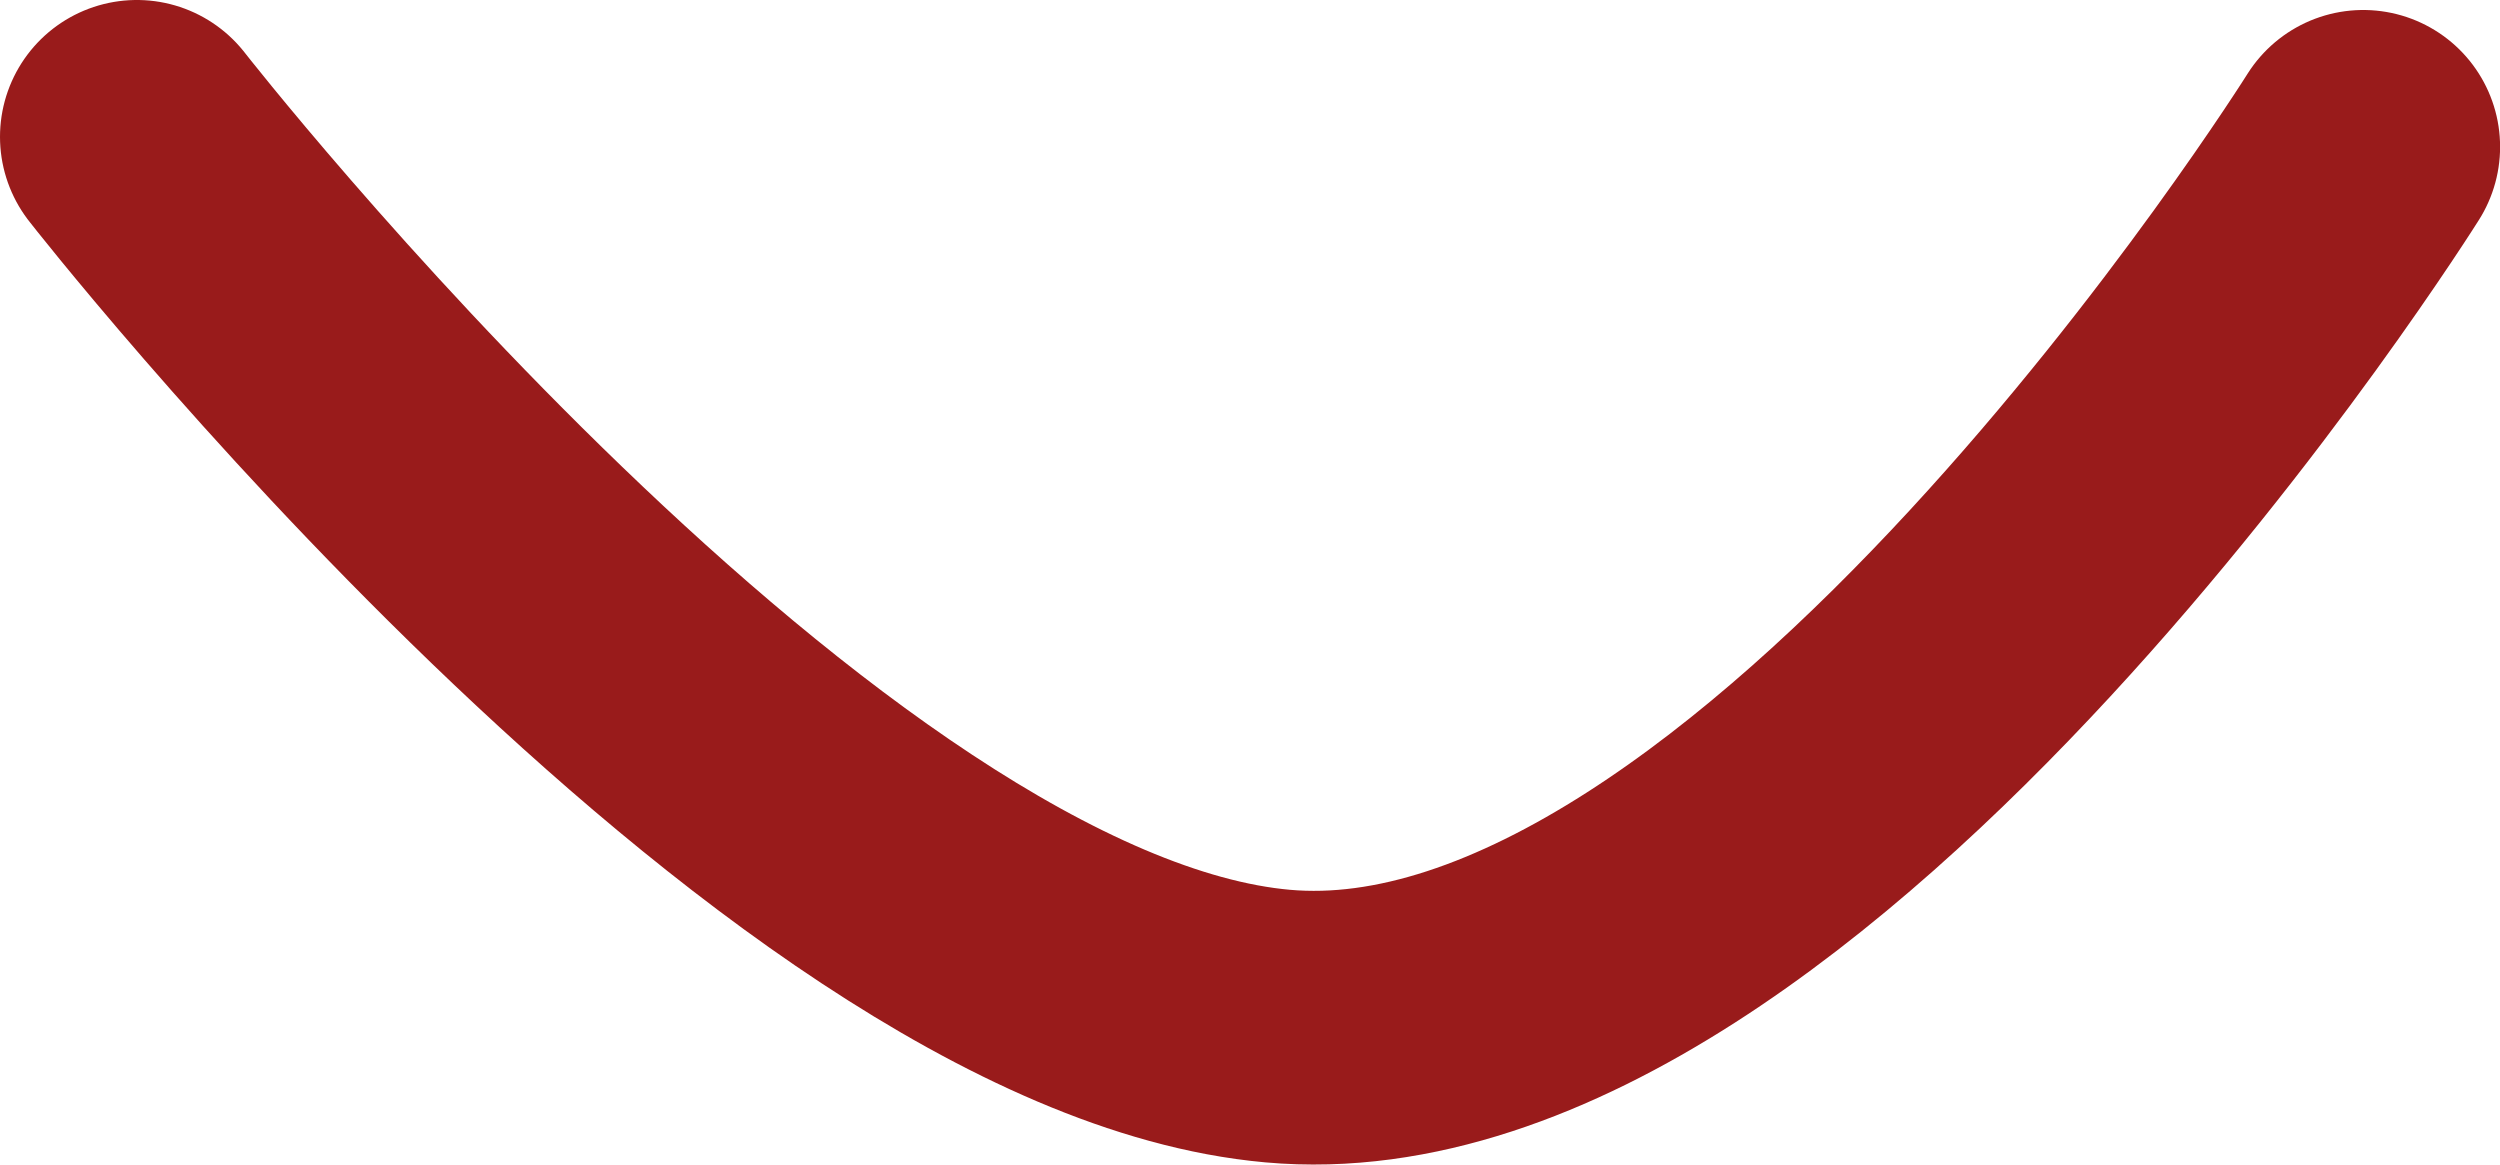
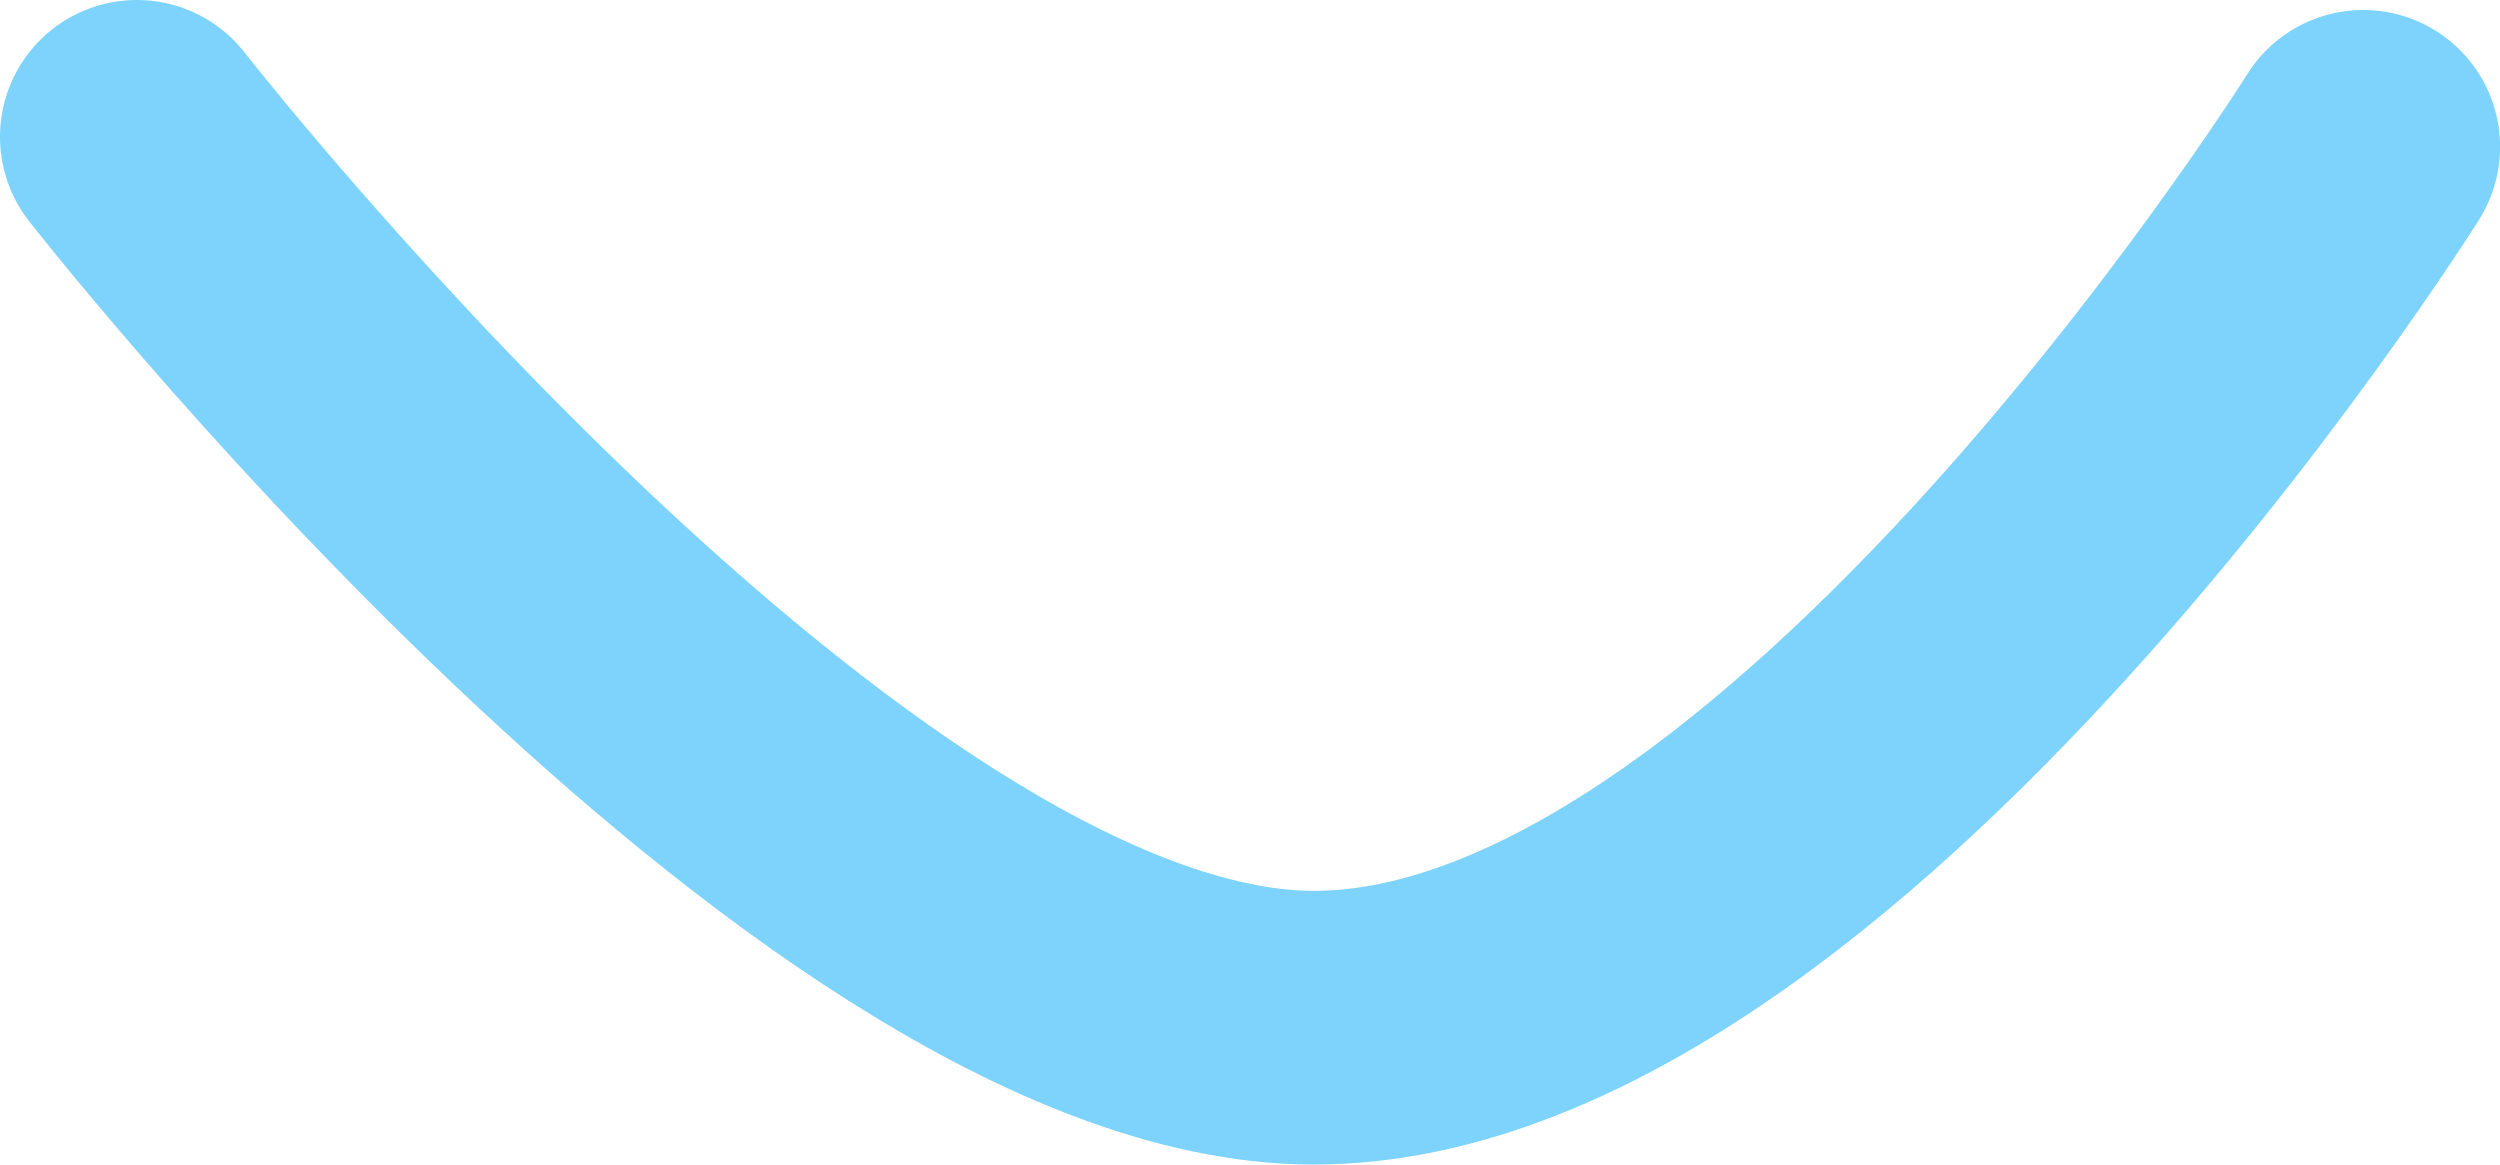
<svg xmlns="http://www.w3.org/2000/svg" width="29.002mm" height="13.513mm" viewBox="0 0 29.002 13.513" version="1.1" id="svg5">
  <defs id="defs2" />
  <g id="layer1" transform="translate(-59.16652,-127.1516)">
-     <path style="fill:none;stroke:#991b1b;stroke-width:3.175;stroke-linecap:round;stroke-dasharray:none" d="m 60.754,128.739 c 0,0 7.663,9.816 13.234,10.316 5.863,0.526 12.594,-10.2 12.594,-10.2" id="path188" />
+     <path style="fill:none;stroke:#7dd3fc;stroke-width:3.175;stroke-linecap:round;stroke-dasharray:none" d="m 60.754,128.739 c 0,0 7.663,9.816 13.234,10.316 5.863,0.526 12.594,-10.2 12.594,-10.2" id="path188" />
  </g>
</svg>
